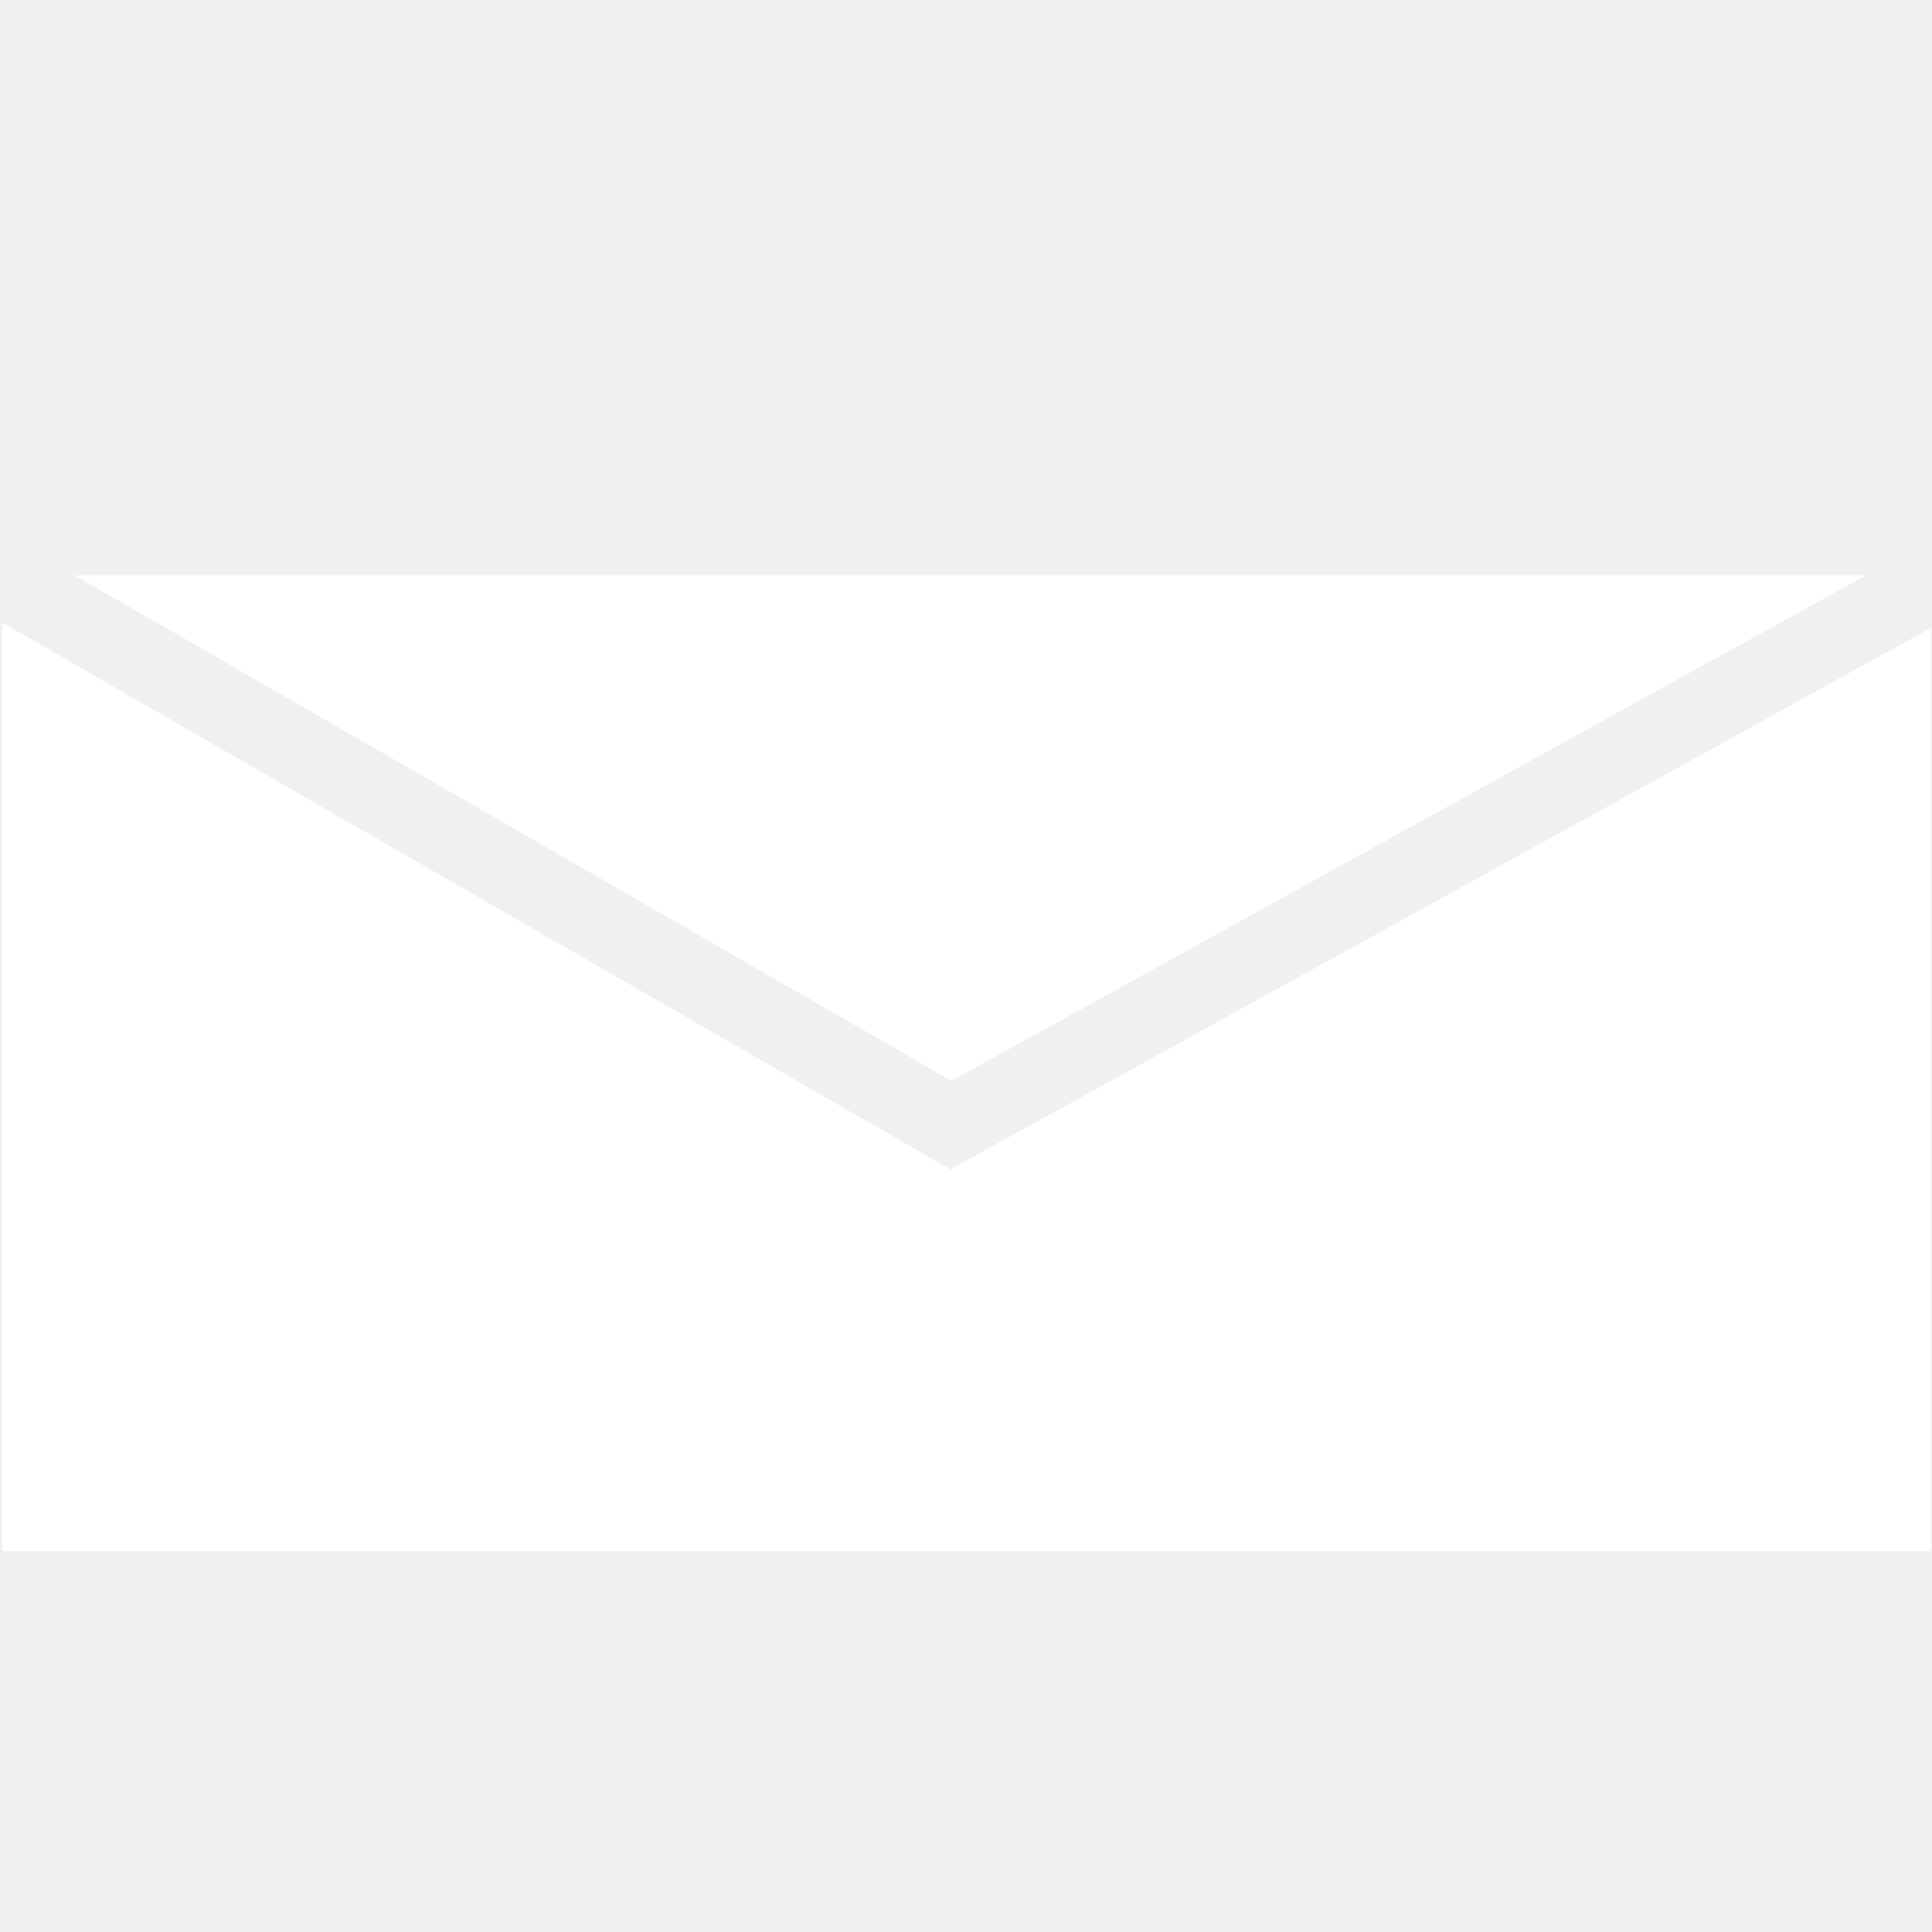
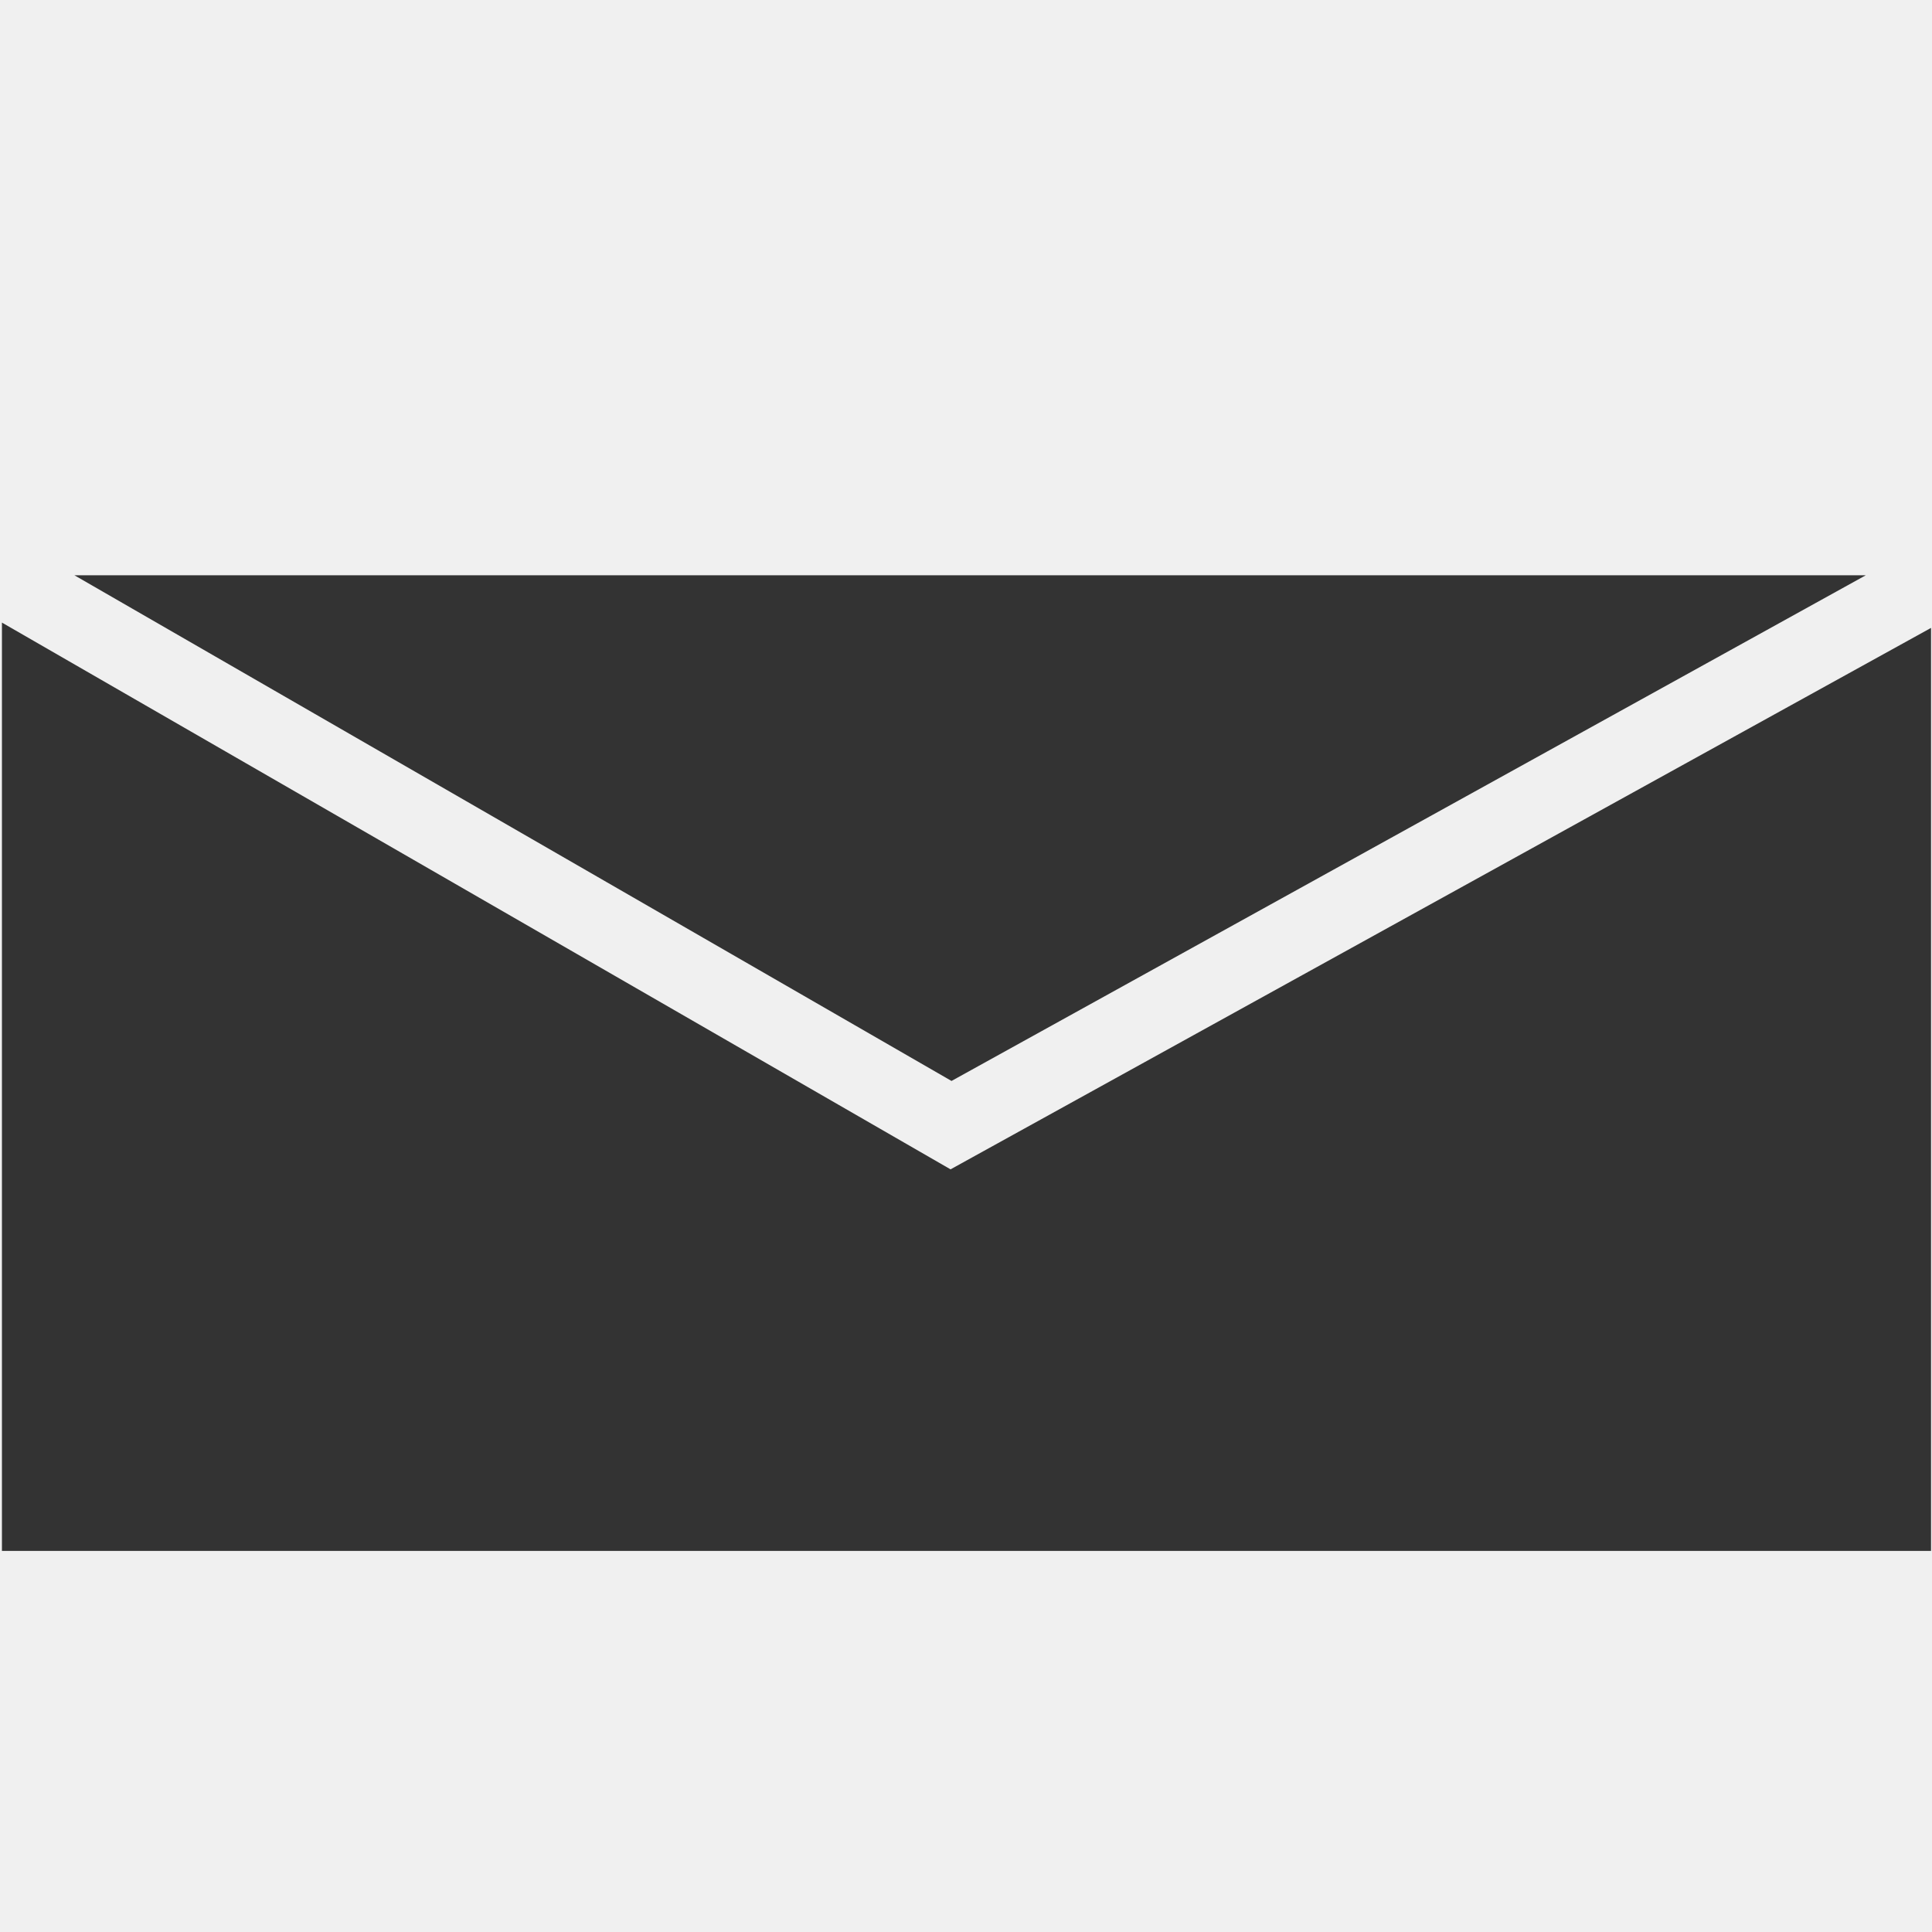
- <svg xmlns="http://www.w3.org/2000/svg" version="1.1" id="Layer_1" x="0px" y="0px" viewBox="0 0 360 360" enable-background="new 0 0 360 360" xml:space="preserve">
+ <svg xmlns="http://www.w3.org/2000/svg" version="1.1" id="Layer_1" x="0px" y="0px" width="400px" height="400px" viewBox="0 0 400 400" enable-background="new 0 0 400 400" xml:space="preserve">
  <g>
    <g>
-       <polygon fill="#FFFFFF" points="177.3,201.4 13.9,107.2 347.7,107.2   " />
-       <polygon fill="#FFFFFF" points="359.8,117 359.8,289 0.4,289 0.4,116 177.1,217.9   " />
+       <polygon fill="#333333" points="197,223.8 15.4,119.1 386.3,119.1   " />
+       <polygon fill="#333333" points="399.8,130 399.8,321.1 0.4,321.1 0.4,128.9 196.8,242.1   " />
    </g>
  </g>
</svg>
